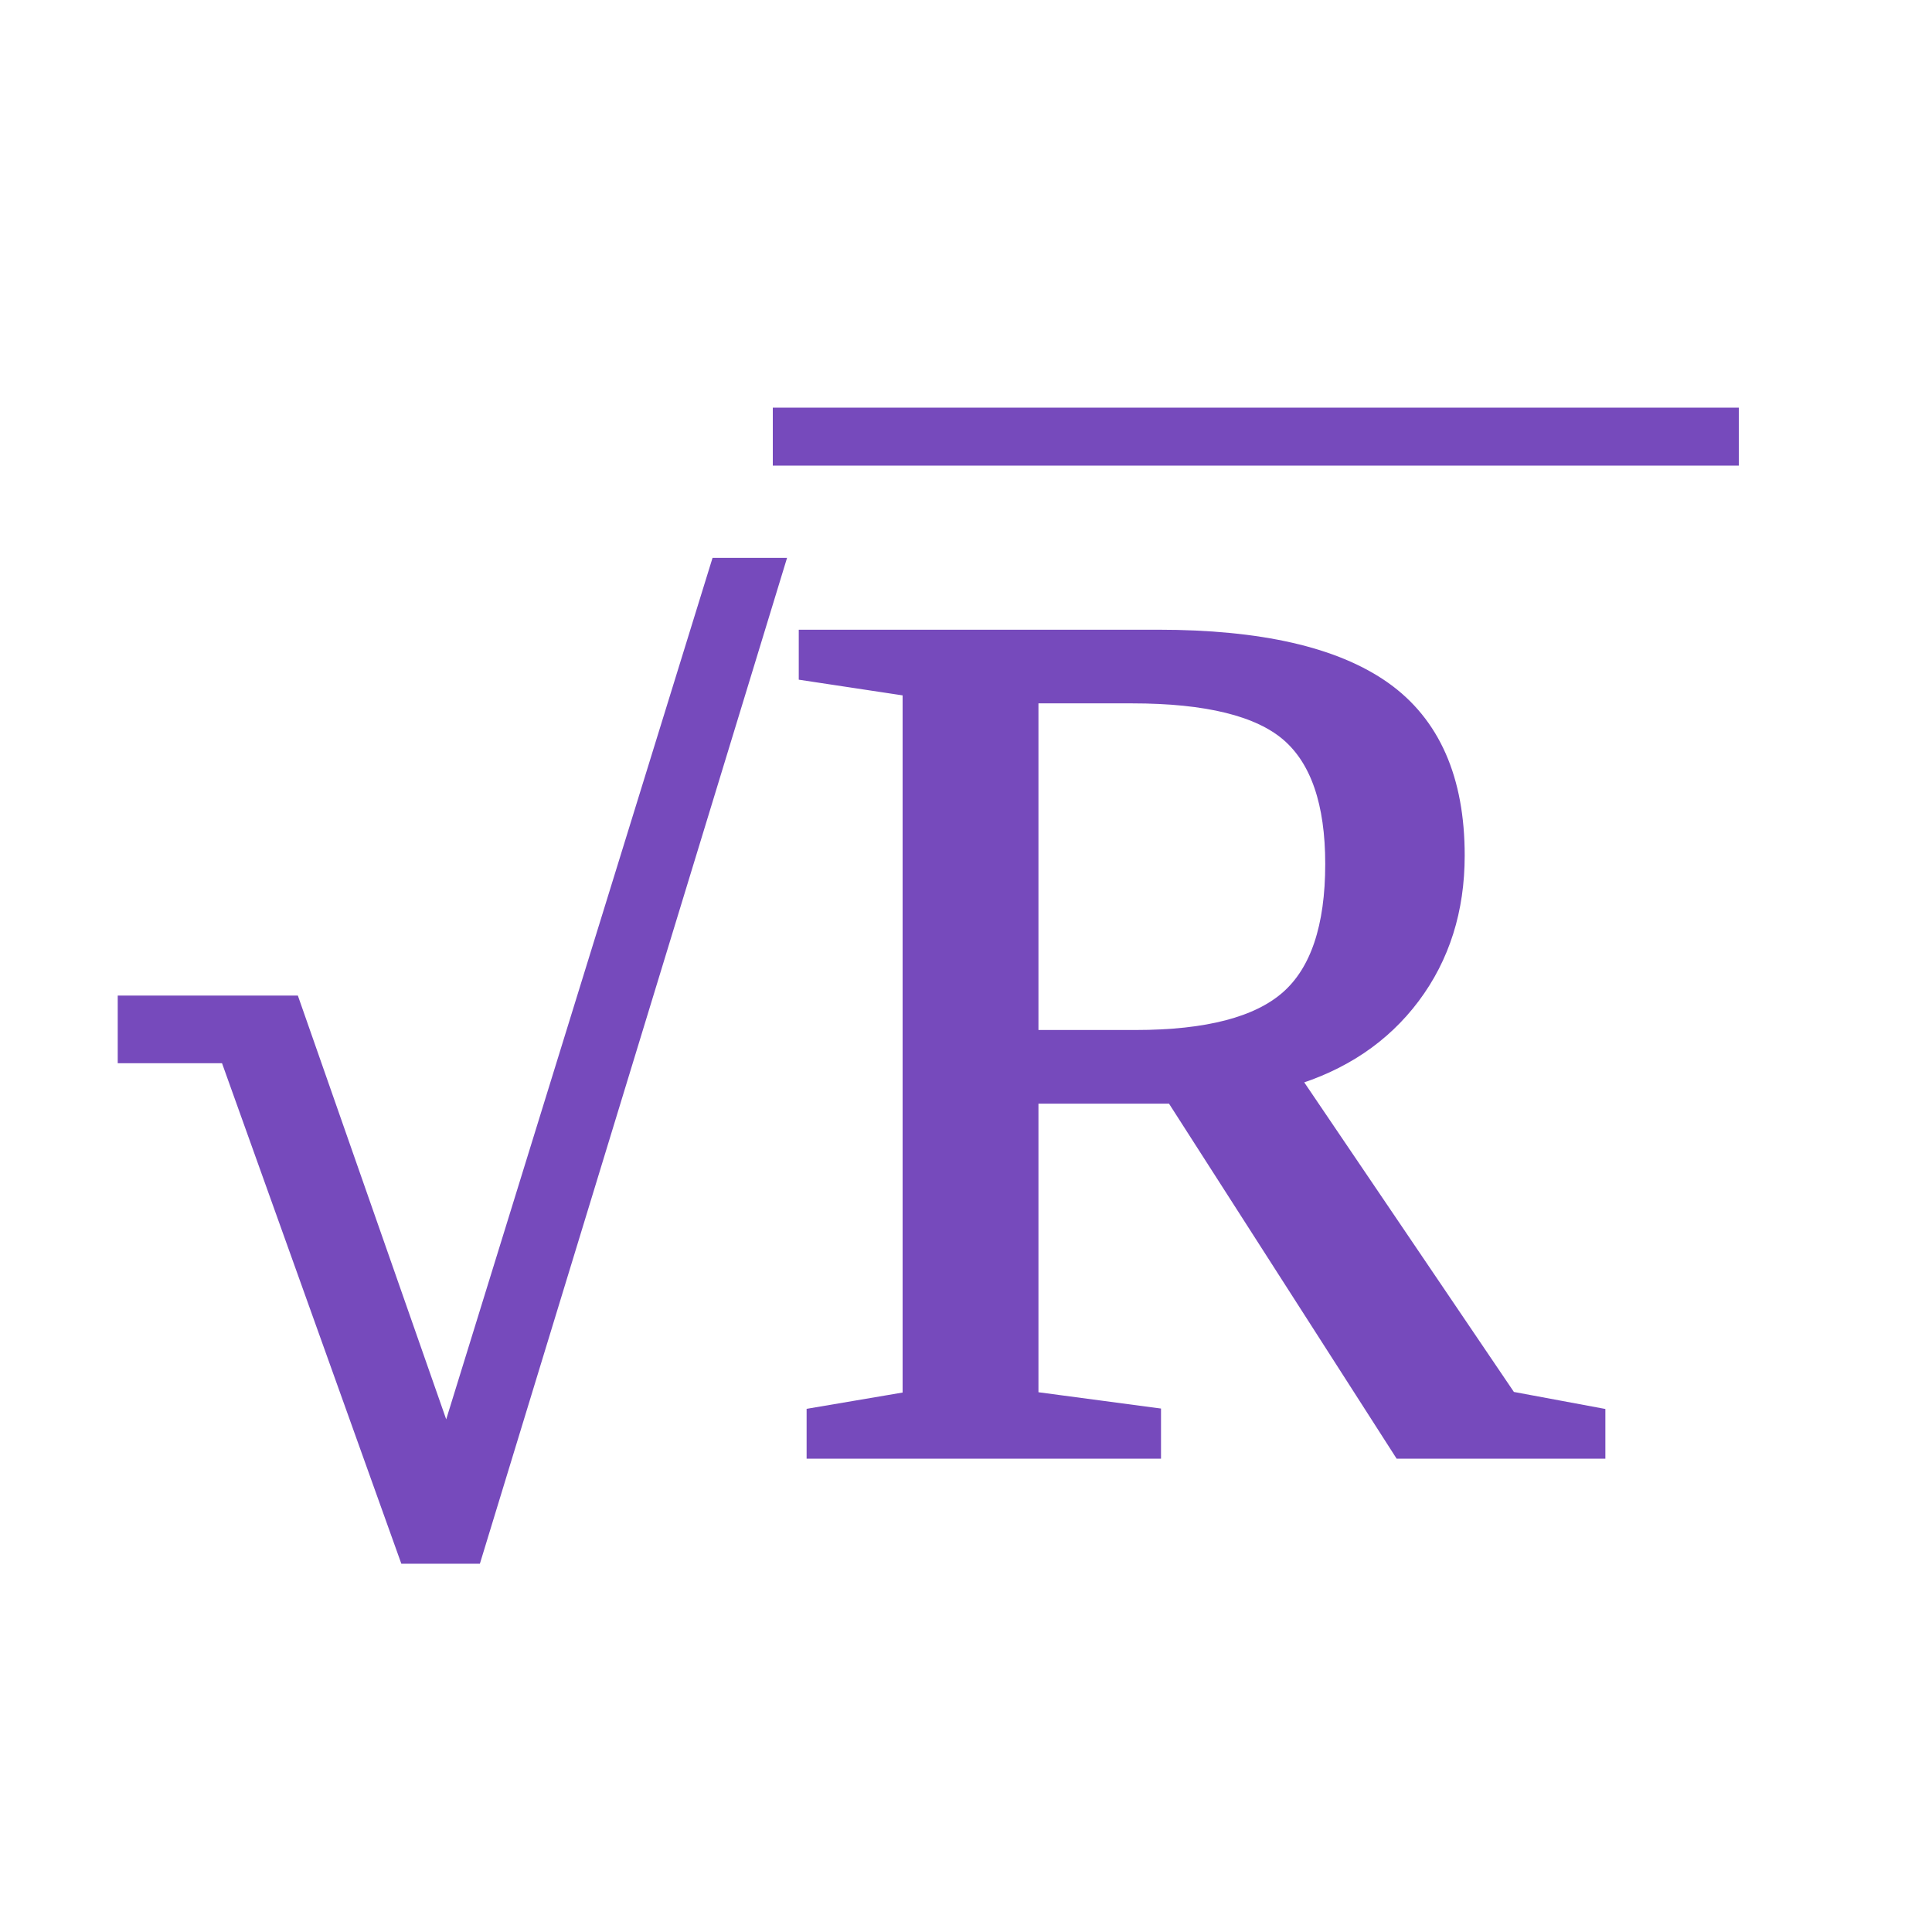
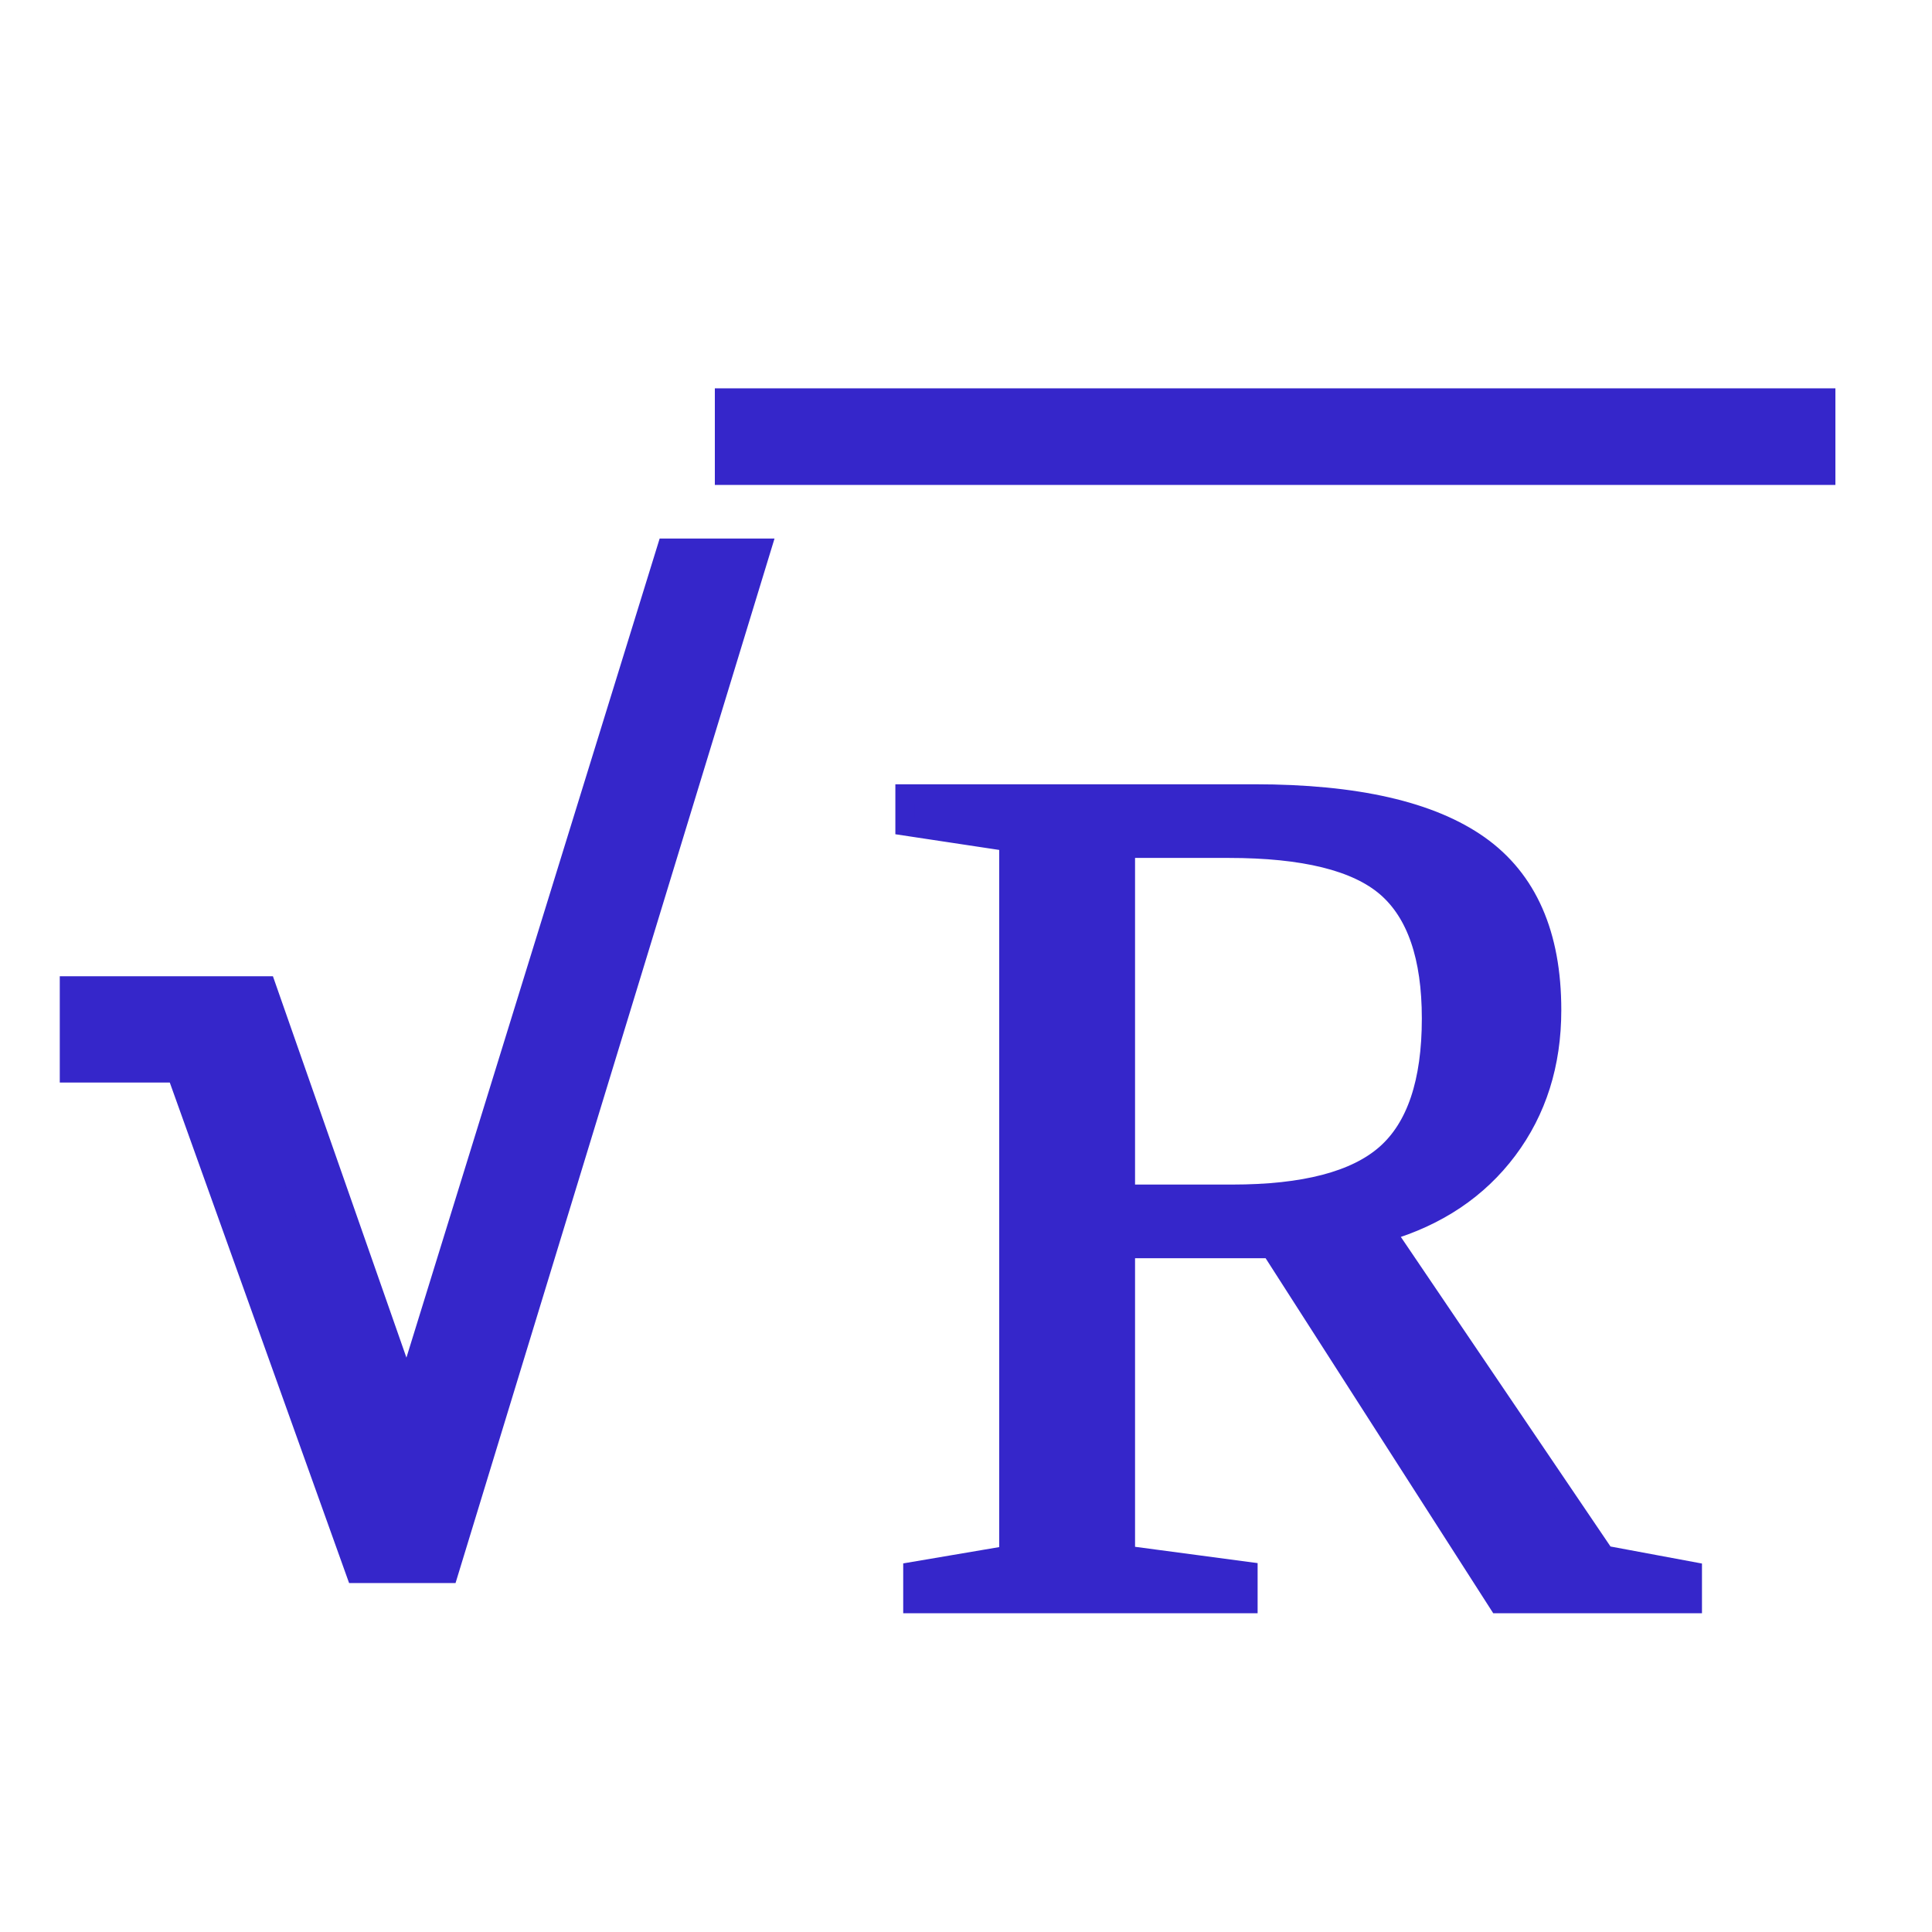
<svg xmlns="http://www.w3.org/2000/svg" viewBox="0 0 100 100">
-   <text x="5" y="80" style="fill: #764ABC; stroke: #764ABC; font-size: 64px;">√</text>
-   <line x1="40" y1="22.6" x2="90" y2="22.6" style="stroke: #764ABC; stroke-width: 3" />
-   <text x="40" y="75" style="fill: #764ABC; stroke: #764ABC; font-size: 64px;">R</text>
+   <text x="3" y="80" style="fill: #3526ca; stroke: #3526ca; font-size: 64px; stroke-width: 3px;">√</text>
+   <line x1="37" y1="22.6" x2="95" y2="22.6" style="stroke: #3526ca; stroke-width: 5" />
+   <text x="45" y="83" style="fill: #3526ca; stroke: #3526ca; font-size: 64px;">R</text>
</svg>
